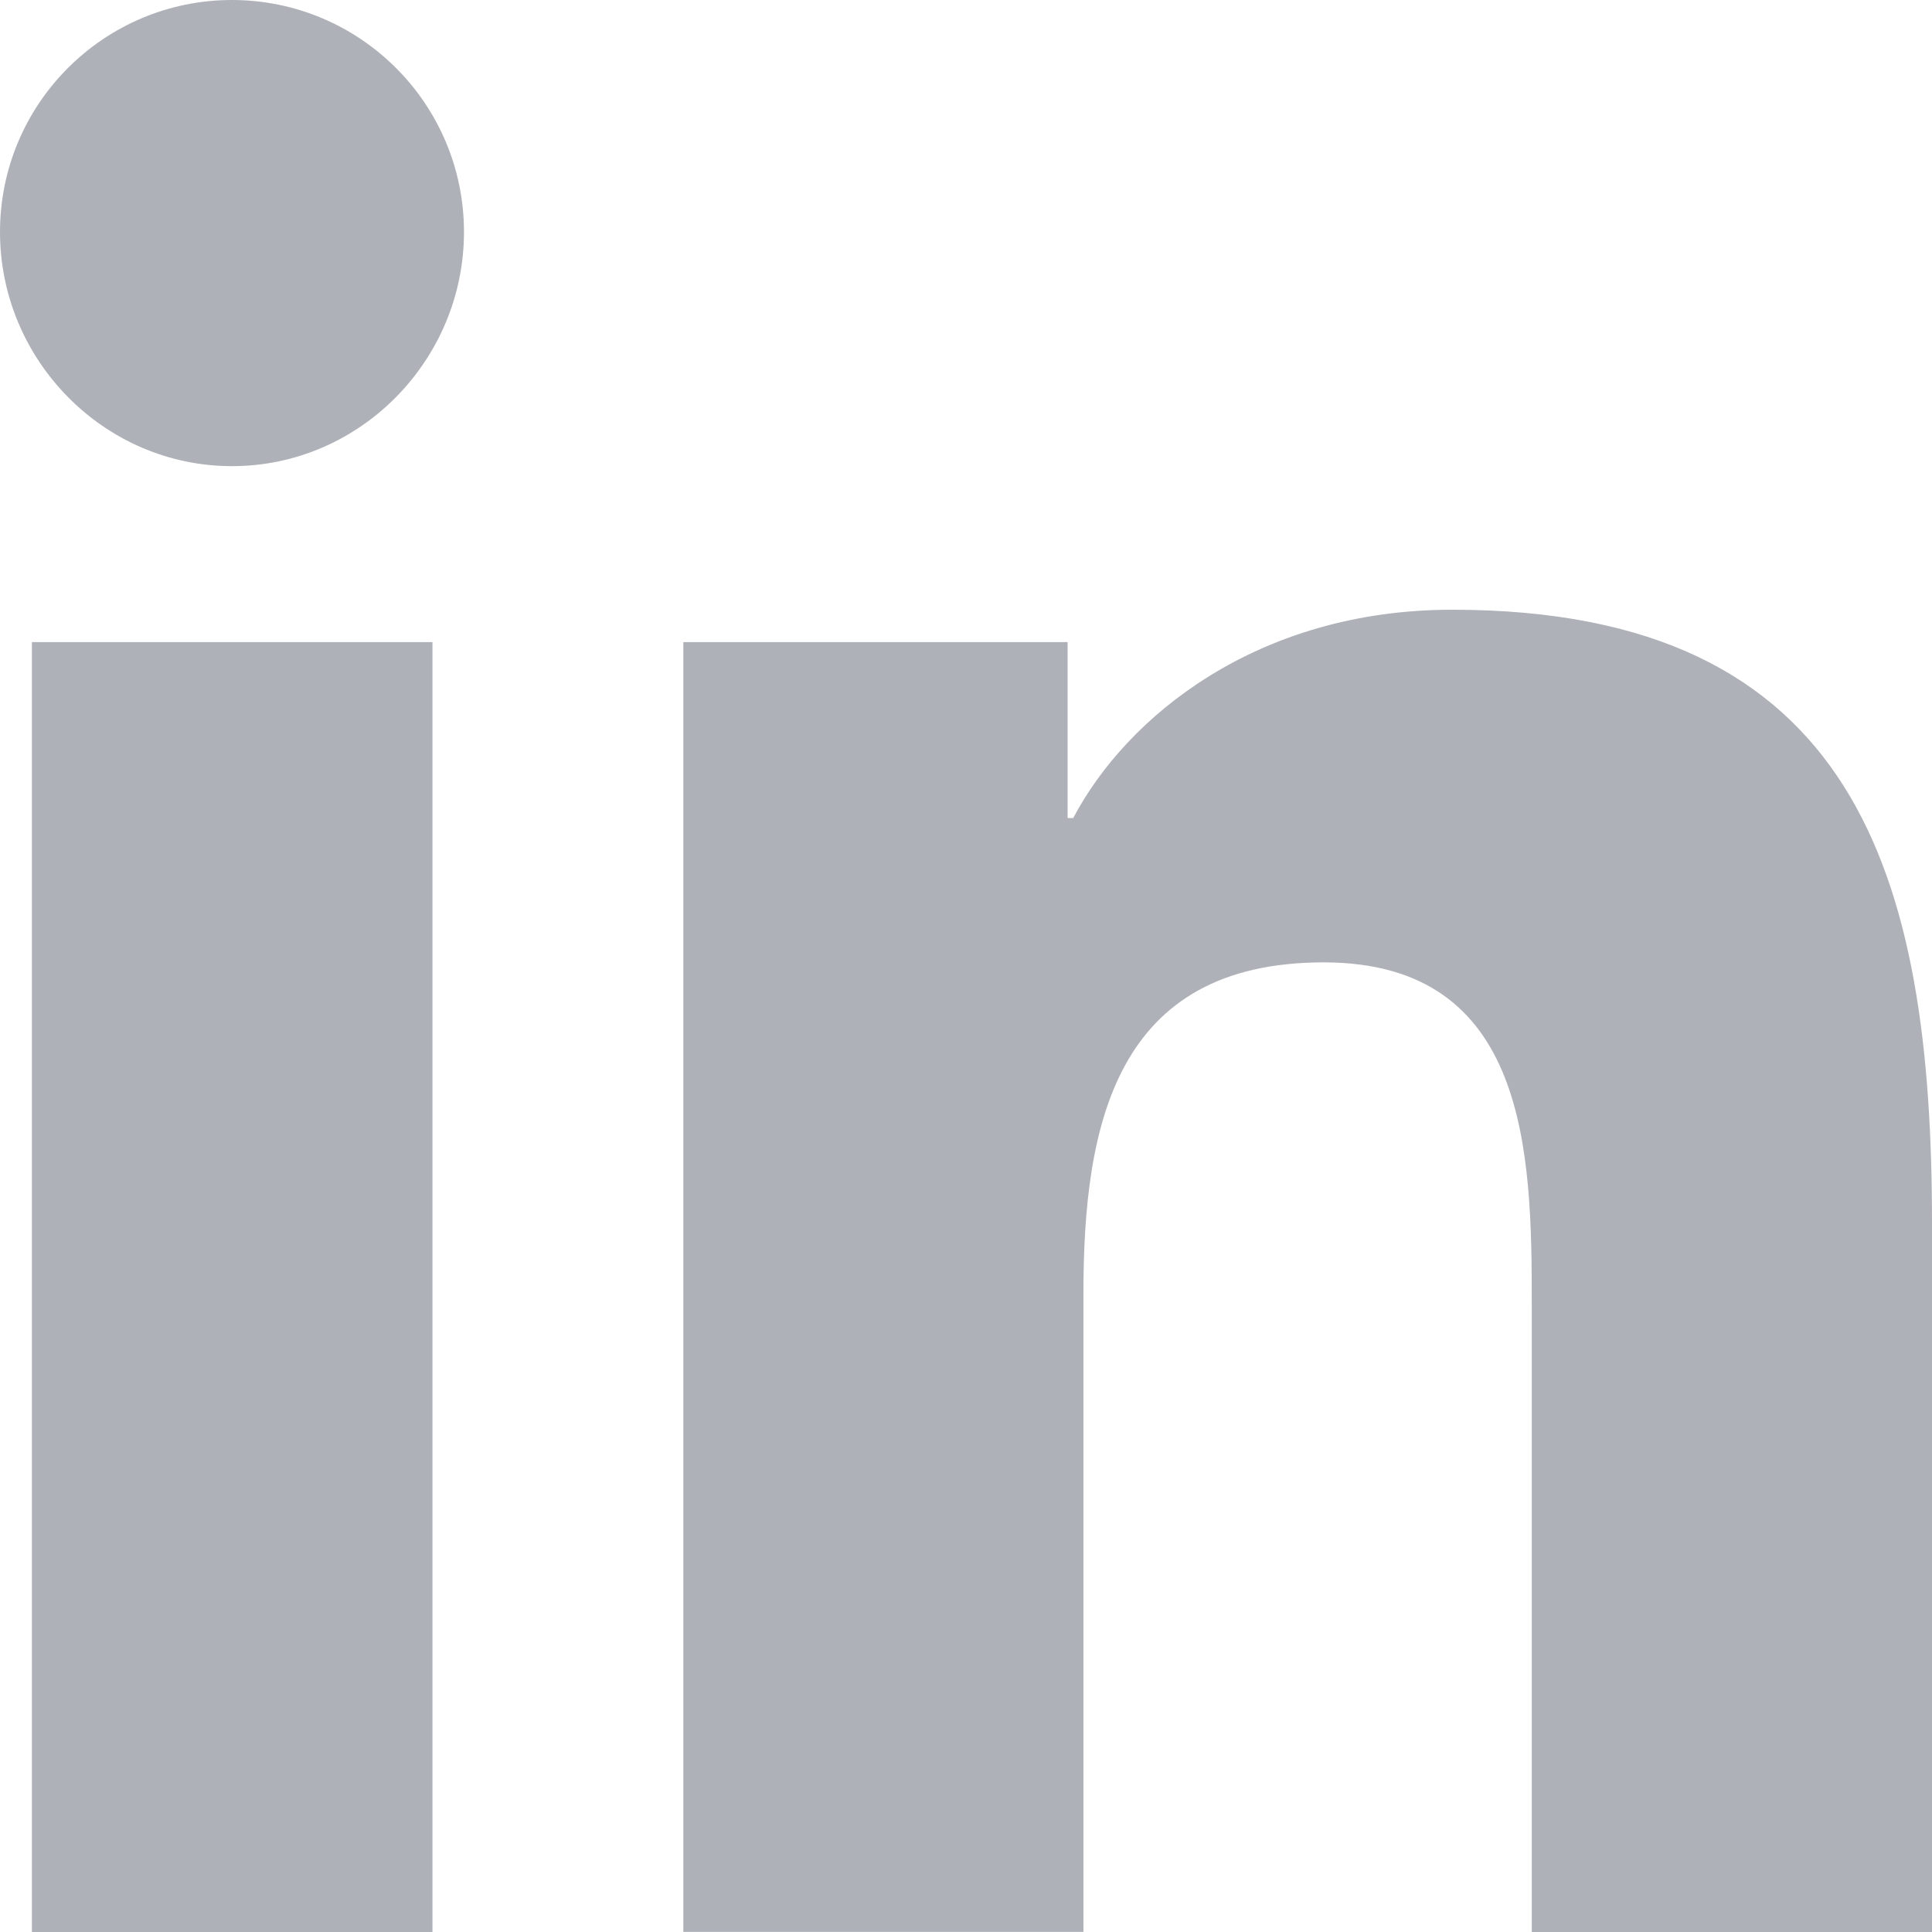
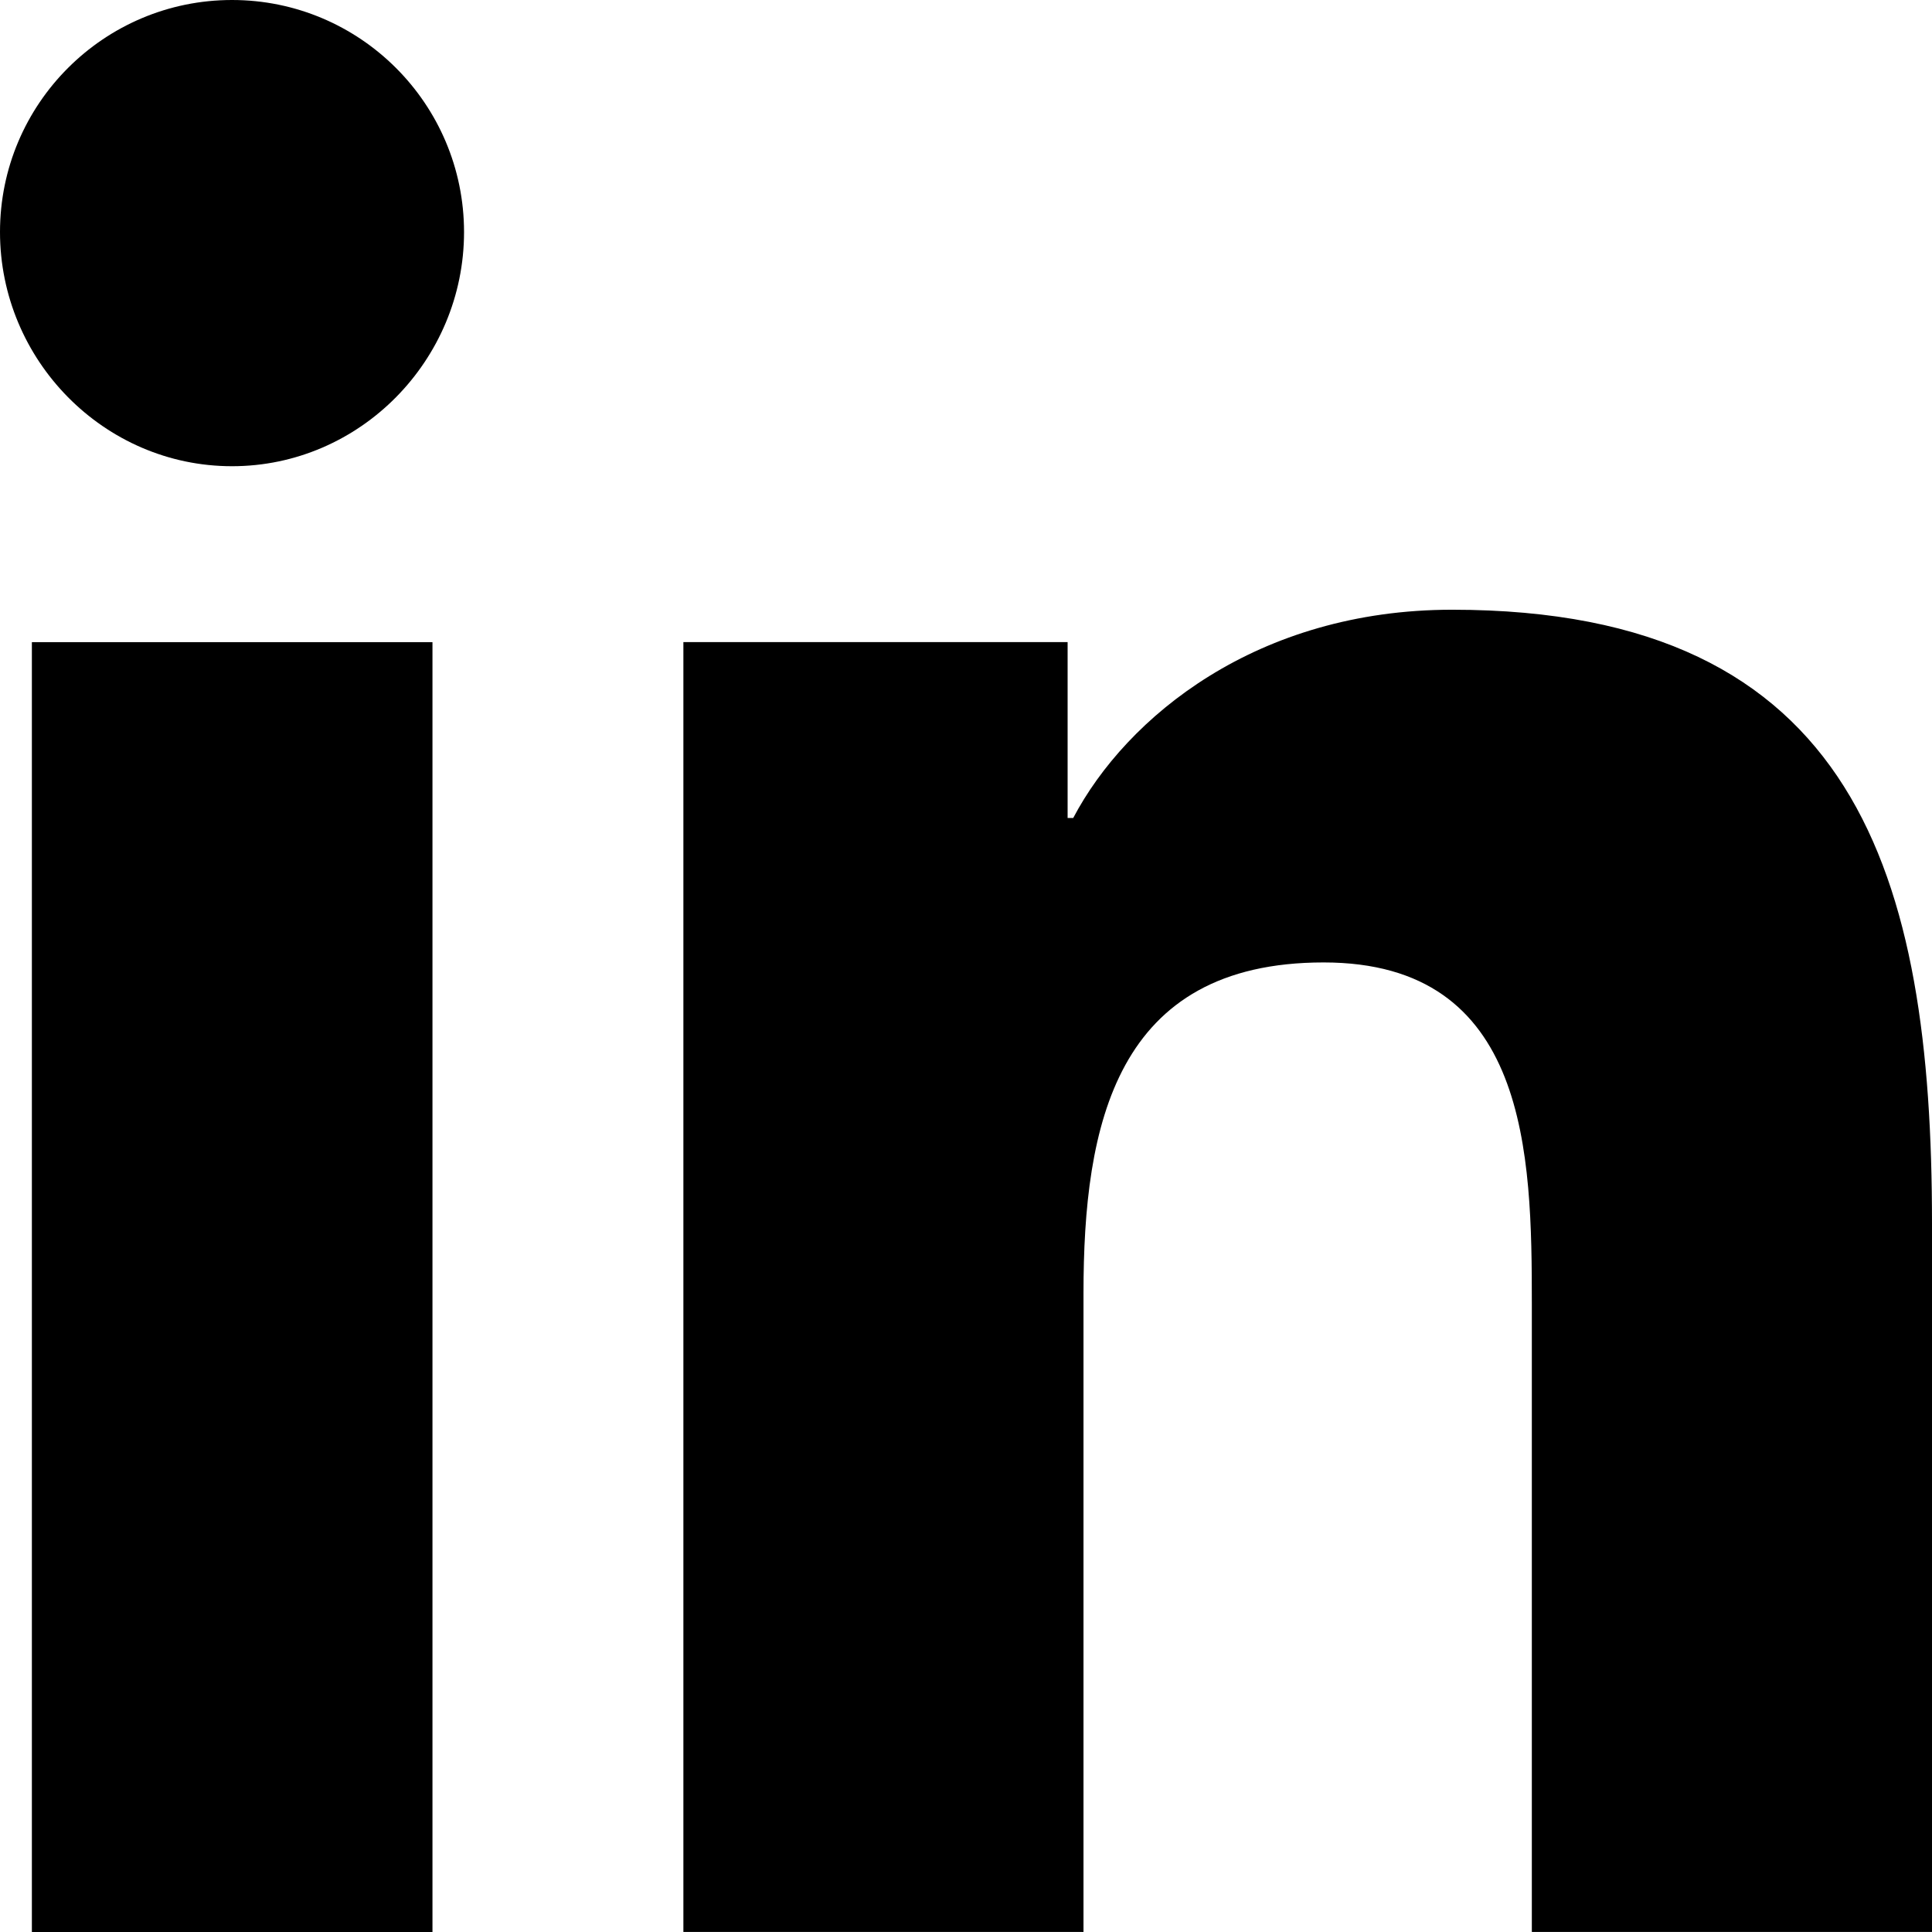
<svg xmlns="http://www.w3.org/2000/svg" version="1.1" width="32" height="32" viewBox="0 0 32 32">
-   <path fill="#afb1b8" d="M31.992 32h0.008v-11.738c0-5.741-1.237-10.163-7.947-10.163-3.227 0-5.392 1.77-6.277 3.45h-0.093v-2.914h-6.365v21.363h6.627v-10.578c0-2.786 0.528-5.48 3.978-5.48 3.398 0 3.448 3.179 3.448 5.658v10.402h6.621zM0.528 10.635h6.635v21.365h-6.635v-21.365zM3.843 0c-2.123 0-3.843 1.721-3.843 3.843v0c0 2.12 1.722 3.878 3.843 3.878 2.12 0 3.842-1.757 3.842-3.878s-1.72-3.841-3.841-3.843h-0z" />
+   <path d="M31.992 32v-0.001h0.008v-11.736c0-5.741-1.236-10.164-7.948-10.164-3.227 0-5.392 1.771-6.276 3.449h-0.093v-2.913h-6.364v21.364h6.627v-10.579c0-2.785 0.528-5.479 3.977-5.479 3.399 0 3.449 3.179 3.449 5.657v10.401h6.62z" />
+   <path d="M0.528 10.636h6.635v21.364h-6.635v-21.364z" />
+   <path d="M3.843 0c-2.121 0-3.843 1.721-3.843 3.843s1.721 3.879 3.843 3.879c2.121 0 3.843-1.757 3.843-3.879-0.001-2.121-1.723-3.843-3.843-3.843v0z" />
</svg>
